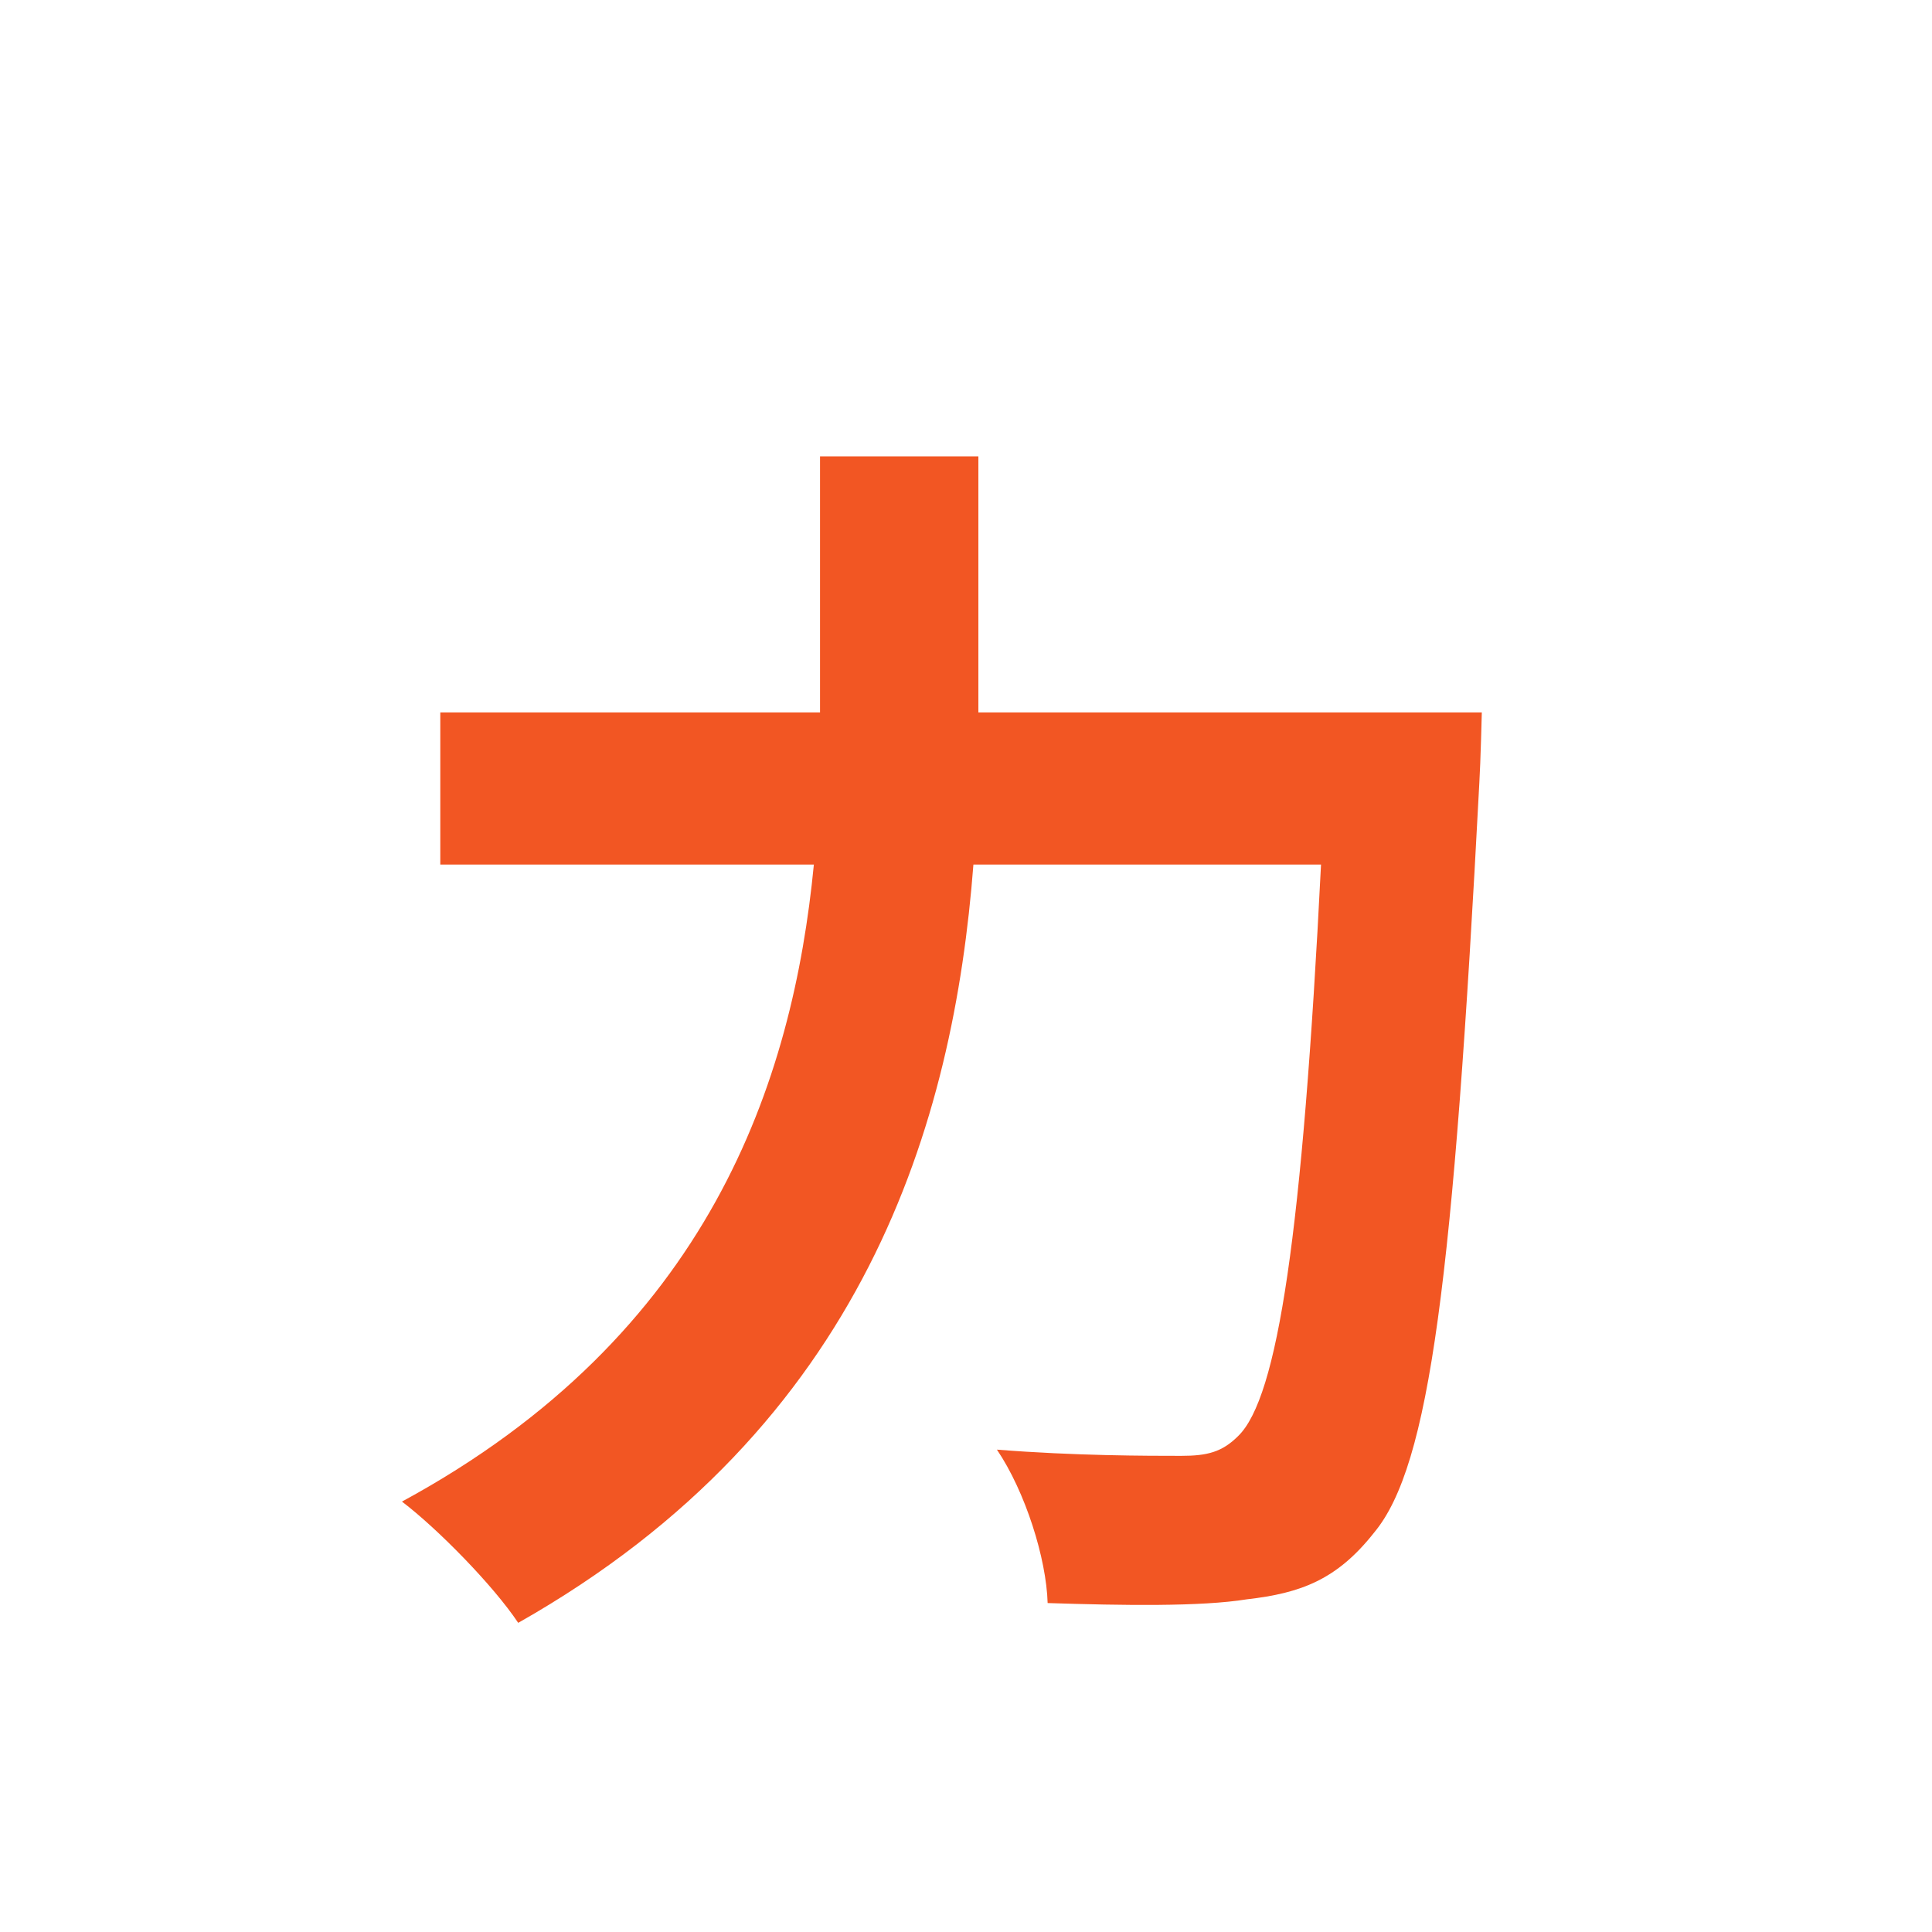
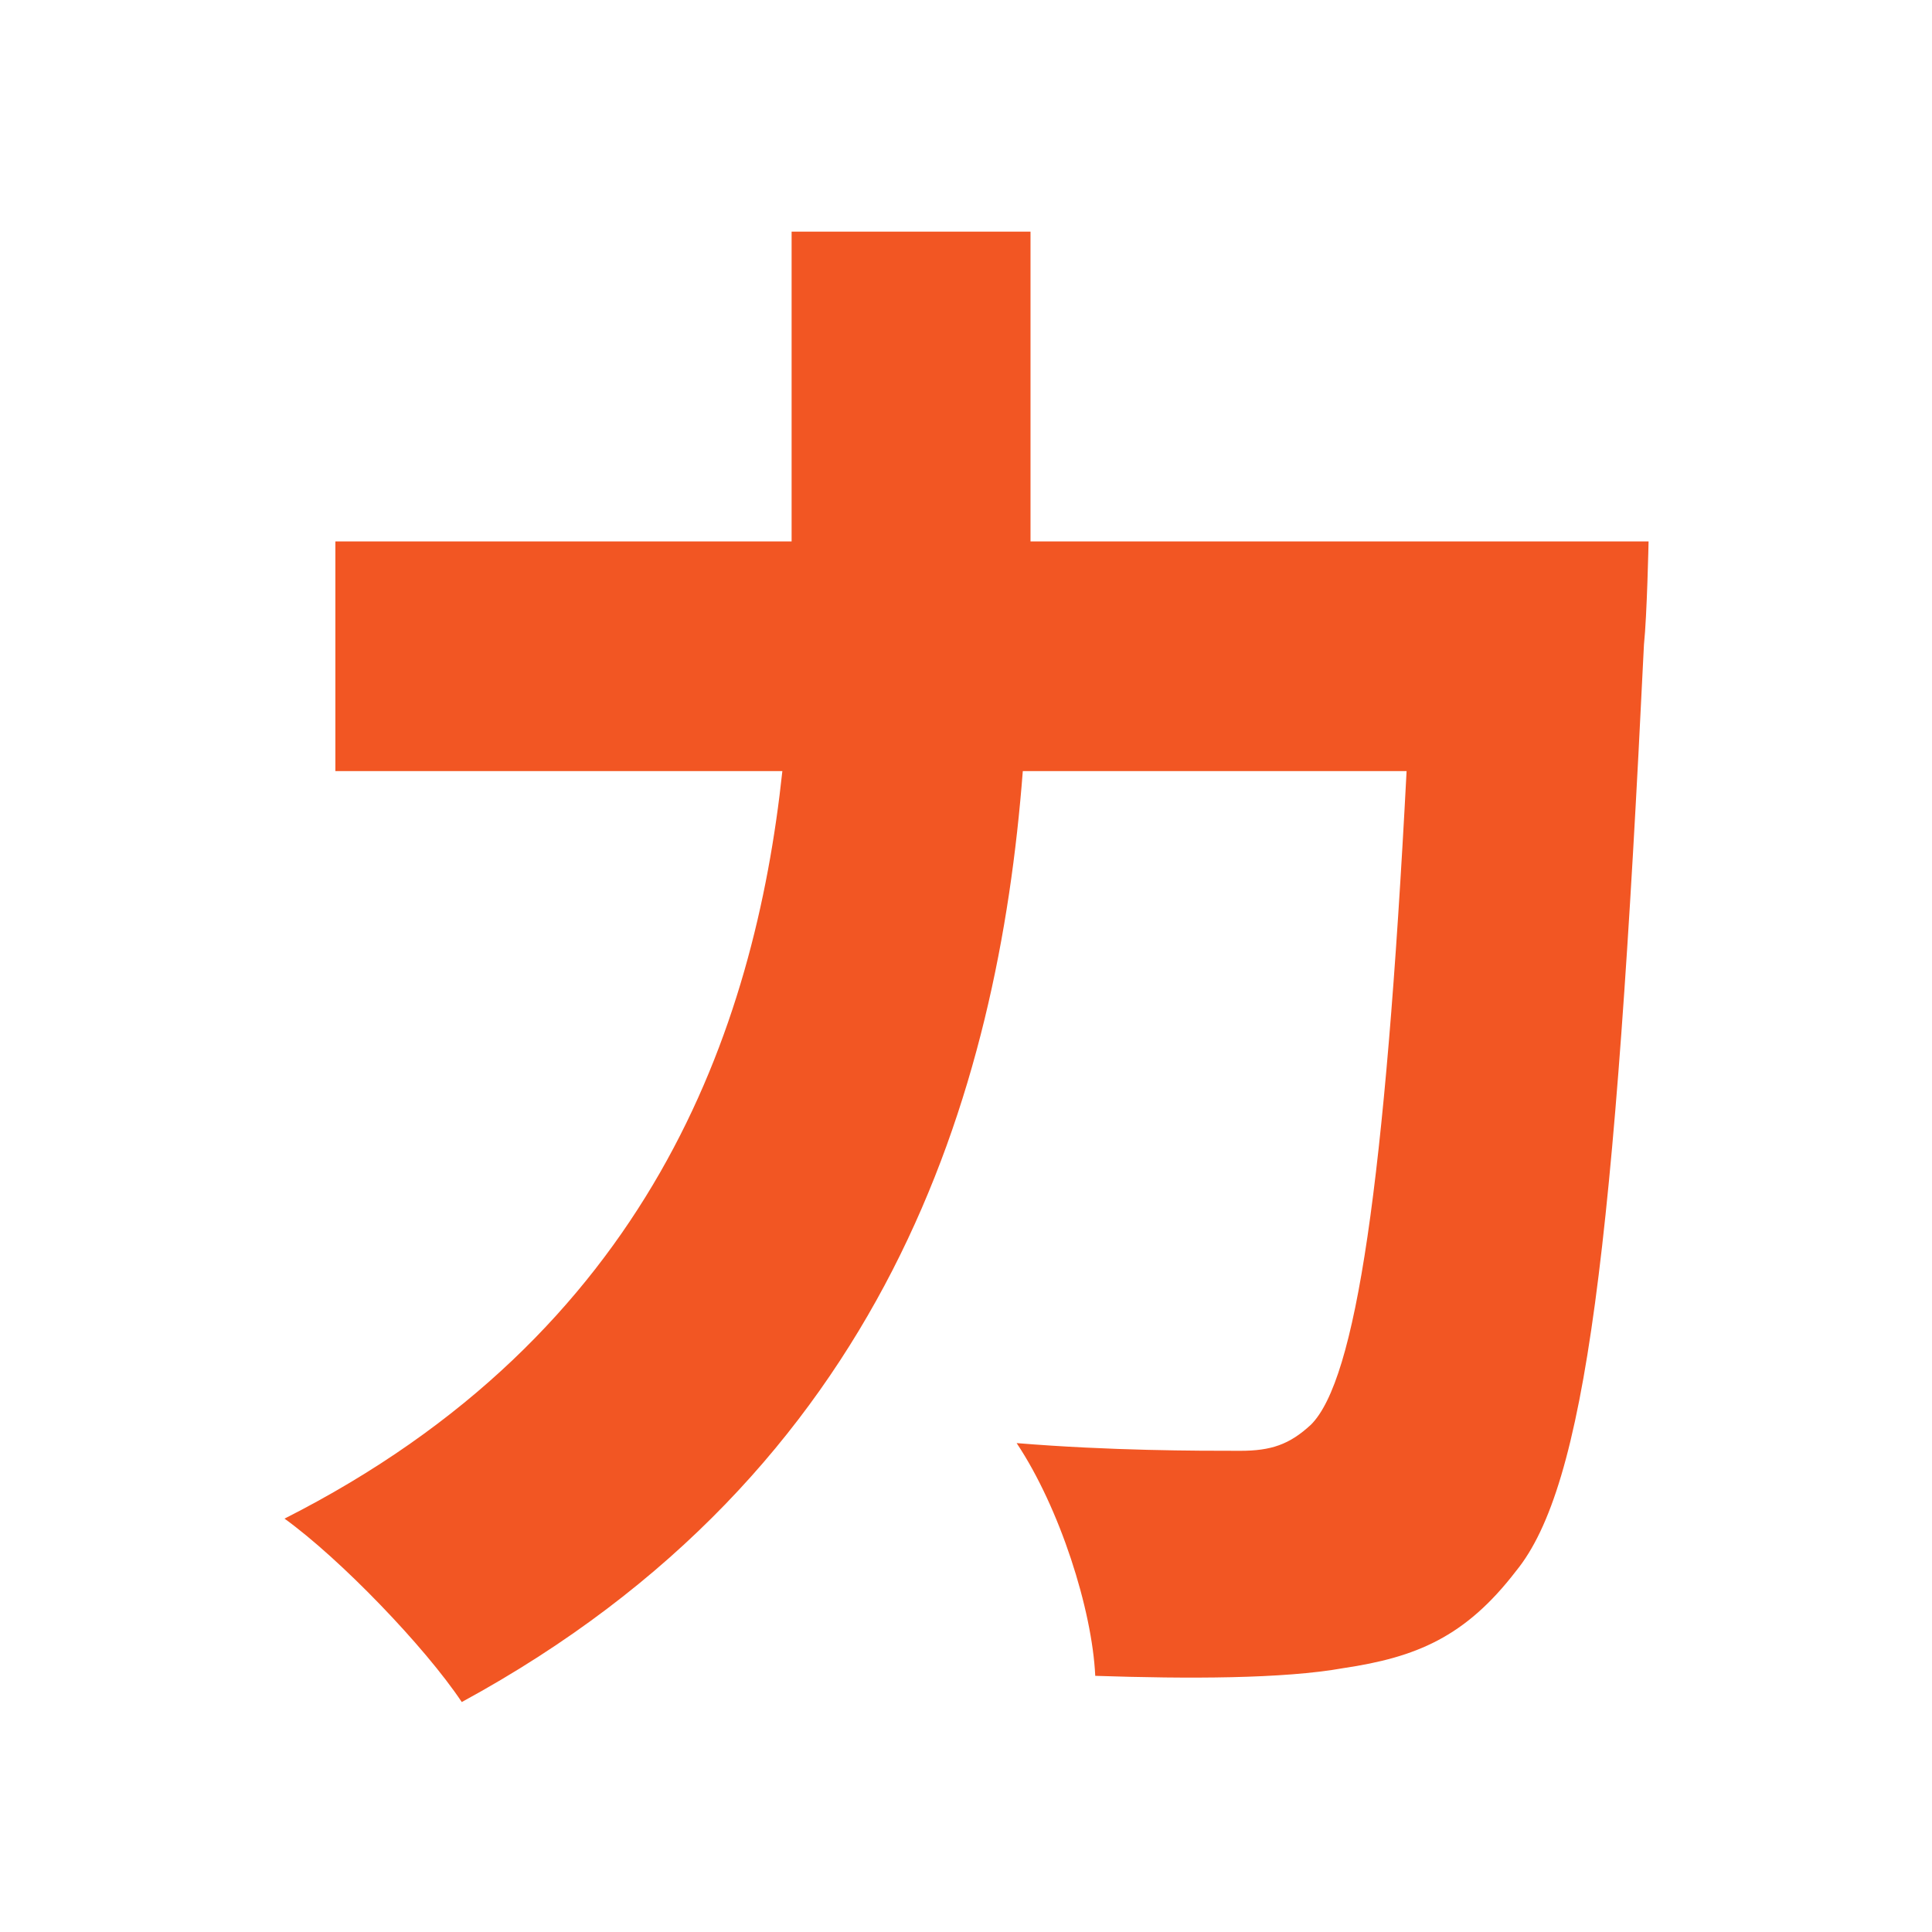
- <svg xmlns="http://www.w3.org/2000/svg" viewBox="-72 -72 656 656" width="512" height="512">
-   <text x="256" y="256" font-family="Noto Sans CJK JP, sans-serif" font-weight="900" font-size="420" fill="#F25623" text-anchor="middle" dominant-baseline="central">力</text>
+ <svg xmlns="http://www.w3.org/2000/svg" viewBox="0 0 512 512" width="512" height="512">
+   <path fill="#F25623" transform="matrix(0.97253 0 0 0.97253 15.142 -17.254)" d="M 200.14 80.86 L 200.14 165.28 L 75.82 165.28 L 75.82 227.86 L 197.62 227.86 C 190.06 298.42 161.5 381.16 61.96 431.56 C 77.08 442.48 100.18 466.42 110.26 481.54 C 226.18 418.54 256.42 315.22 263.14 227.86 L 367.72 227.86 C 361.84 340.84 353.86 393.76 341.68 405.94 C 335.8 411.4 330.76 413.08 322.36 413.08 C 310.6 413.08 287.08 413.08 261.46 410.98 C 273.22 428.62 282.04 456.34 282.88 474.4 C 308.08 475.24 334.12 475.24 350.5 472.3 C 370.24 469.36 383.68 463.9 397.54 445.84 C 416.44 422.74 424.42 358.48 432.4 193.42 C 433.24 185.44 433.66 165.28 433.66 165.28 L 265.24 165.28 L 265.24 80.86 Z" />
</svg>
